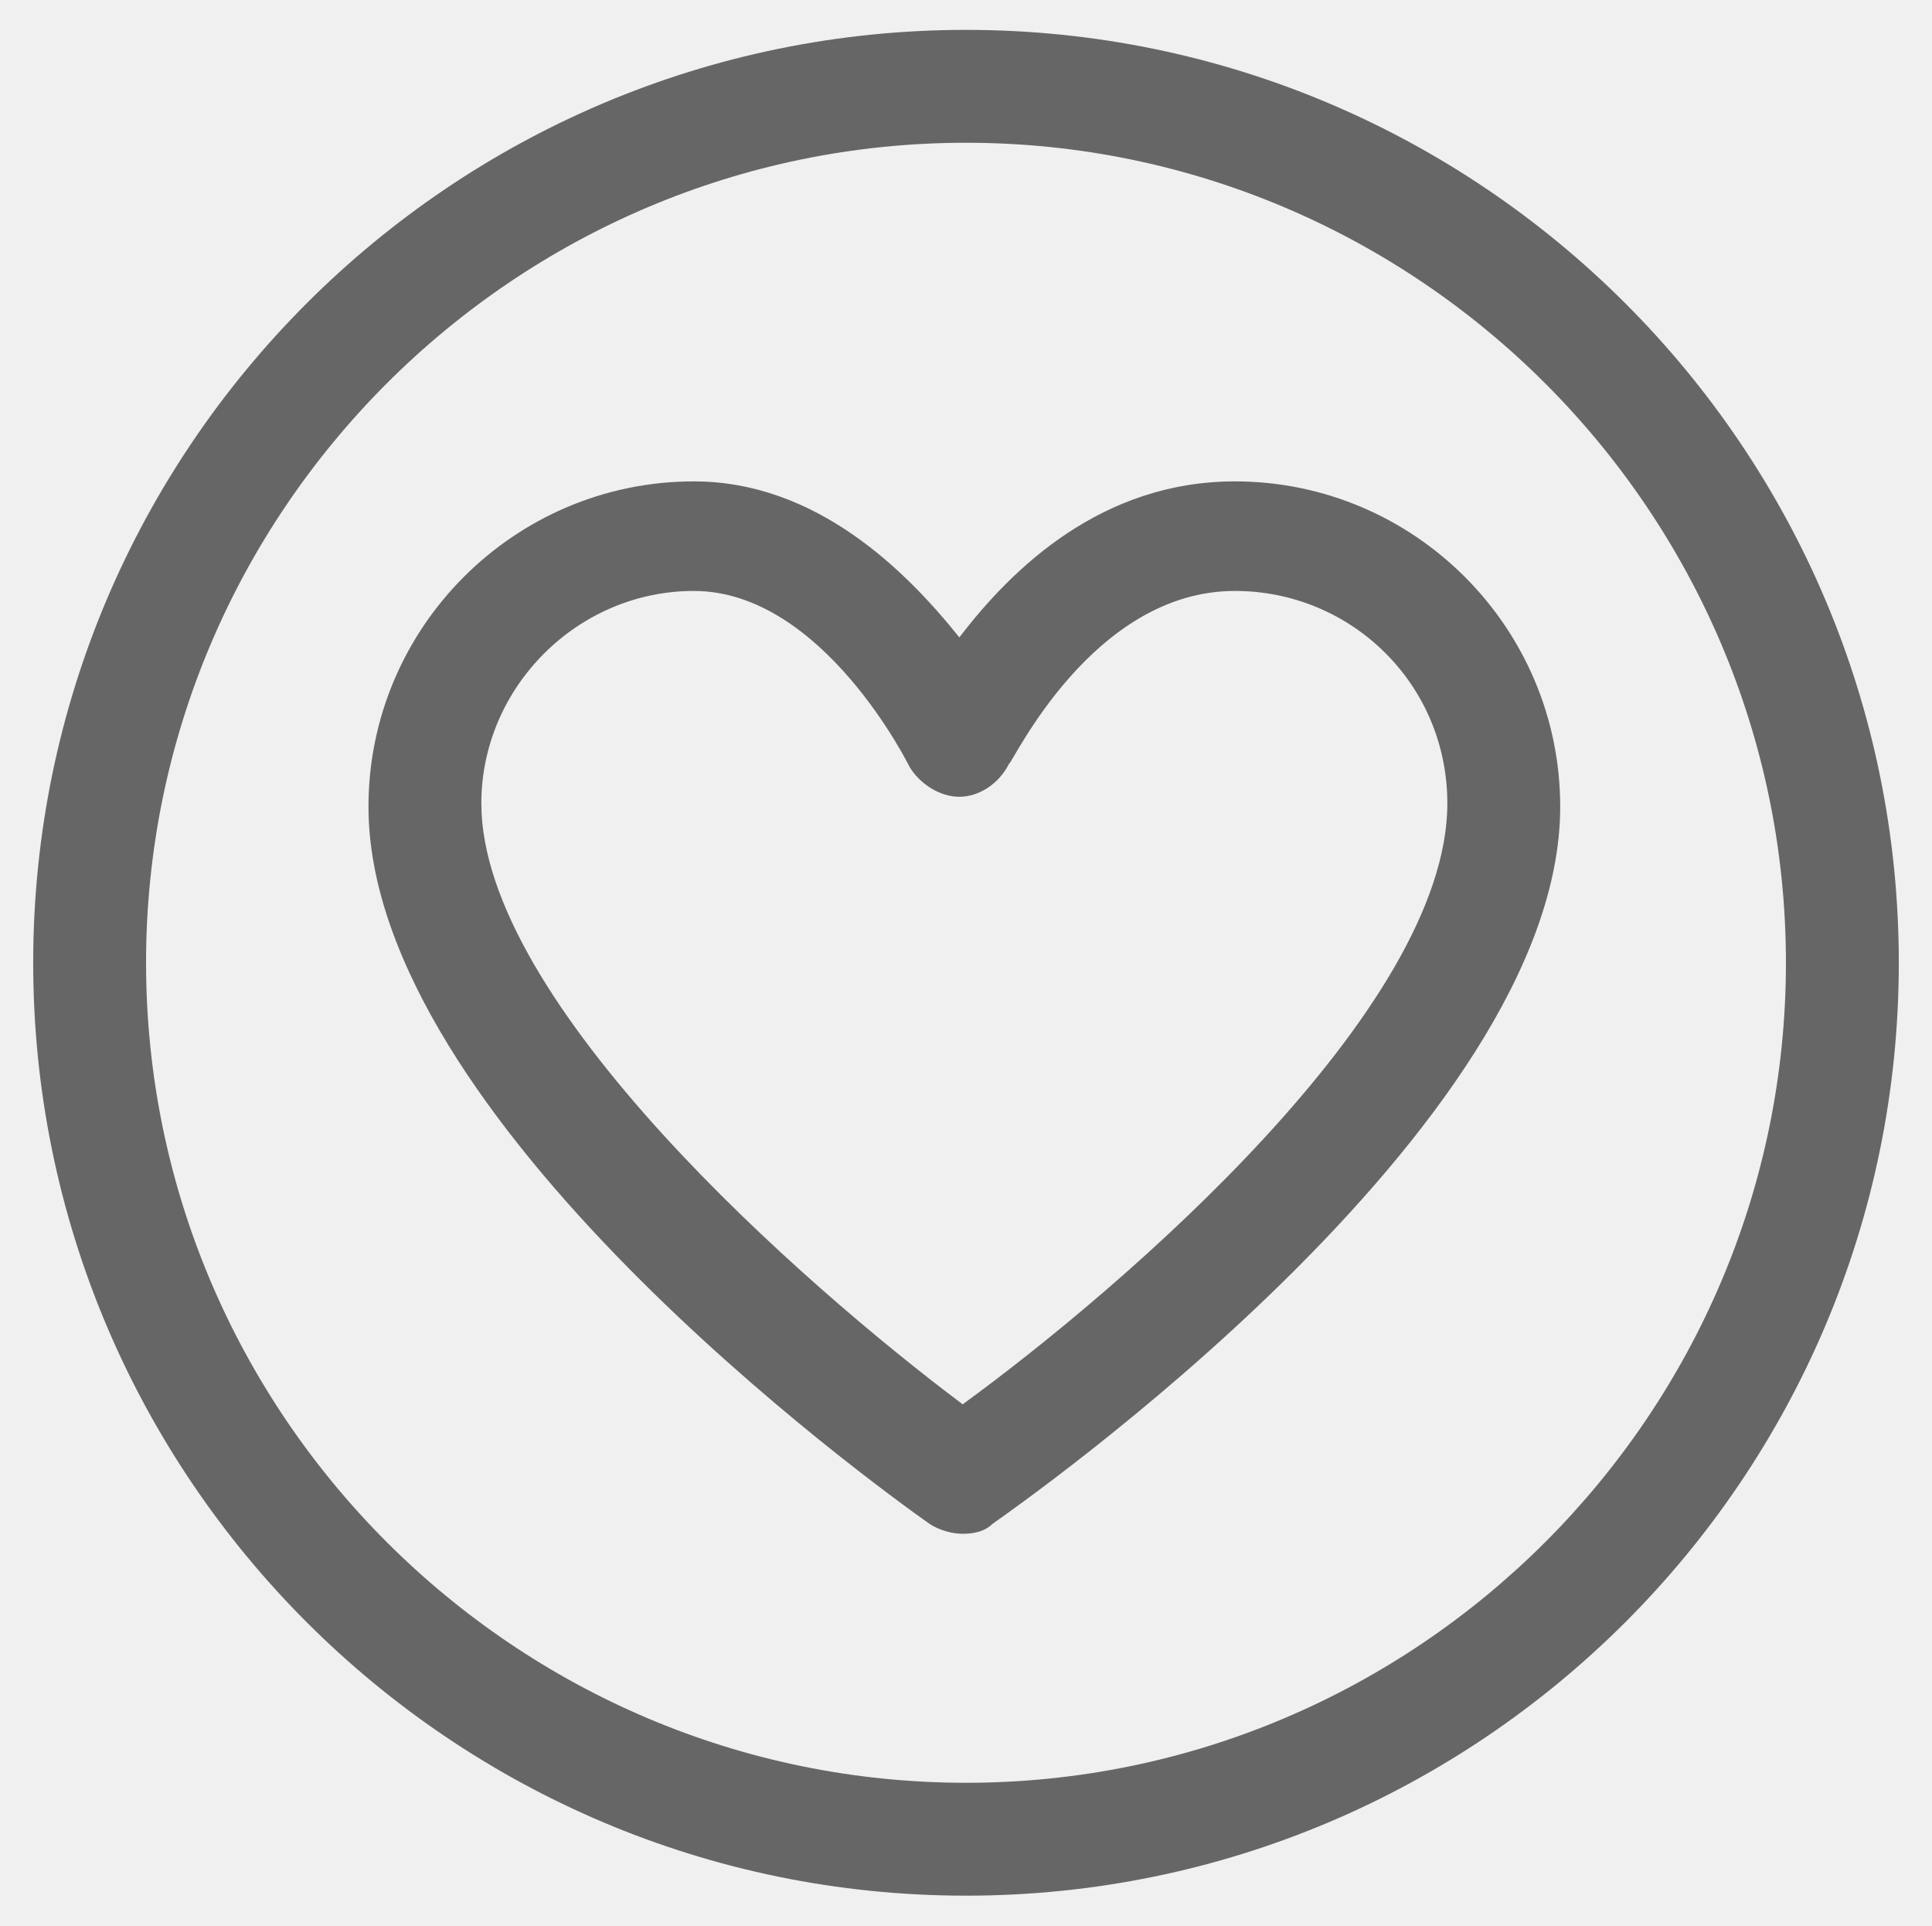
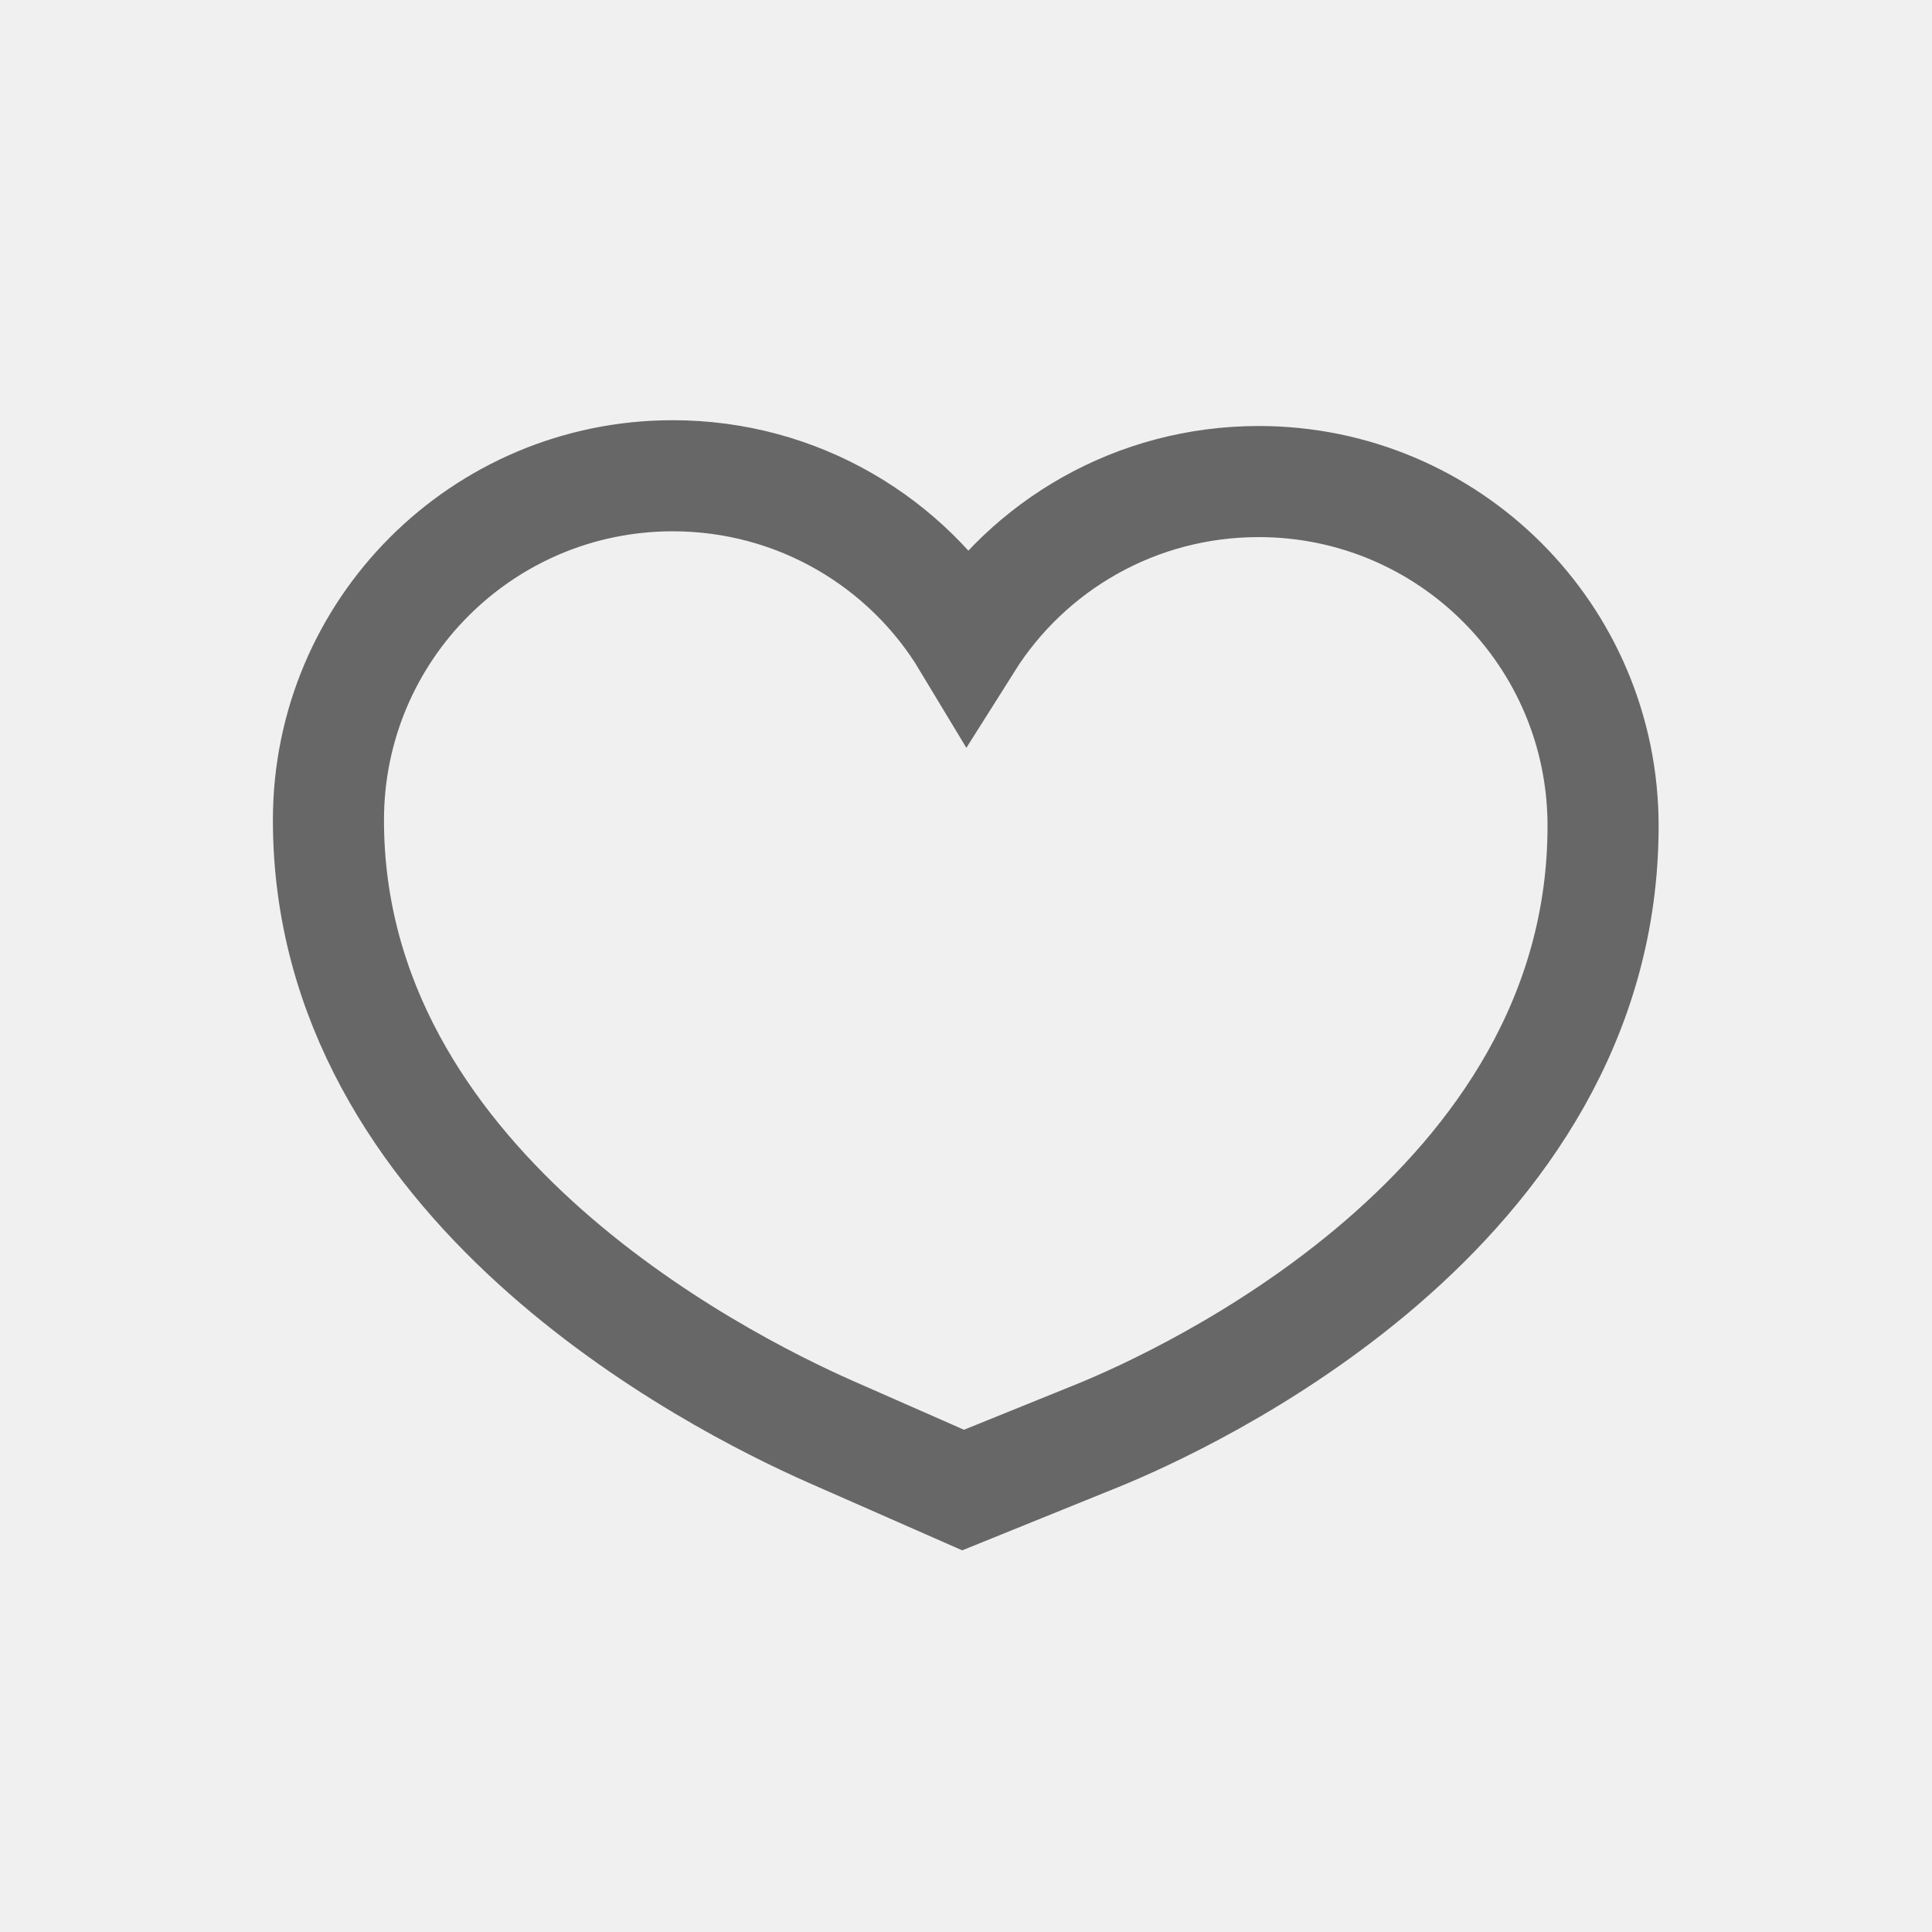
- <svg xmlns="http://www.w3.org/2000/svg" version="1.1" id="Layer_1" x="0px" y="0px" viewBox="258.8 202.3 58.2 58" enable-background="new 258.8 202.3 58.2 58" xml:space="preserve">
+ <svg xmlns="http://www.w3.org/2000/svg" version="1.1" id="Capa_1" x="0px" y="0px" viewBox="0 0 400 400" style="enable-background:new 0 0 400 400;" xml:space="preserve">
+   <style type="text/css">
+ 	.st0{fill:none;stroke:#676767;stroke-width:23;stroke-miterlimit:10;}
+ 	.st1{fill:none;stroke:#676767;stroke-width:23;stroke-linecap:round;stroke-miterlimit:10;}
+ 	.st2{fill:#FFFFFF;}
+ 	.st3{fill:none;stroke:#676767;stroke-width:23;stroke-linejoin:round;stroke-miterlimit:10;}
+ 	.st4{fill:#676767;}
+ 	.st5{fill:none;stroke:#676767;stroke-width:23;stroke-linecap:round;stroke-linejoin:round;stroke-miterlimit:10;}
+ </style>
  <g>
-     <g>
-       <path fill="#666666" d="M287.9,259.4c-15.5,0-28.1-12.6-28.1-28.1s12.6-28.1,28.1-28.1s28.1,12.6,28.1,28.1    S303.4,259.4,287.9,259.4z M287.9,206.6c-13.6,0-24.7,11.1-24.7,24.7s11.1,24.7,24.7,24.7s24.7-11.1,24.7-24.7    S301.5,206.6,287.9,206.6z" />
-     </g>
-     <g>
-       <path fill="#666666" d="M287.8,248.5c-0.3,0-0.7-0.1-1-0.3c-1.7-1.2-16.9-12.2-16.9-21.6c0-5.4,4.4-9.8,9.8-9.8    c3.7,0,6.4,2.7,8,4.7c1.6-2.1,4.3-4.7,8.3-4.7c5.4,0,9.8,4.4,9.8,9.8c0,9.7-16.4,21.1-17.1,21.6    C288.5,248.4,288.2,248.5,287.8,248.5z M279.7,220.1c-3.5,0-6.4,2.9-6.4,6.4c0,6,9.7,14.5,14.5,18.1c4.8-3.5,14.6-11.9,14.6-18.1    c0-3.6-2.9-6.4-6.4-6.4c-4.3,0-6.7,5.2-6.8,5.2c-0.3,0.6-0.9,1-1.5,1c-0.6,0-1.2-0.4-1.5-0.9C286.2,225.4,283.6,220.1,279.7,220.1    z" />
-     </g>
+     <path class="st0" d="M199.4,308.5l-27.5-12.1C147.5,285.6,68,244.9,68,169.8c0-39.4,31.9-71.3,71.3-71.3c25.9,0,48.6,13.8,61,34.4   c12.6-20,34.9-33.2,60.3-33.2c39.4,0,71.3,31.9,71.3,71.3c0,79.8-87.2,119.1-104.6,126.2L199.4,308.5z" />
  </g>
</svg>
